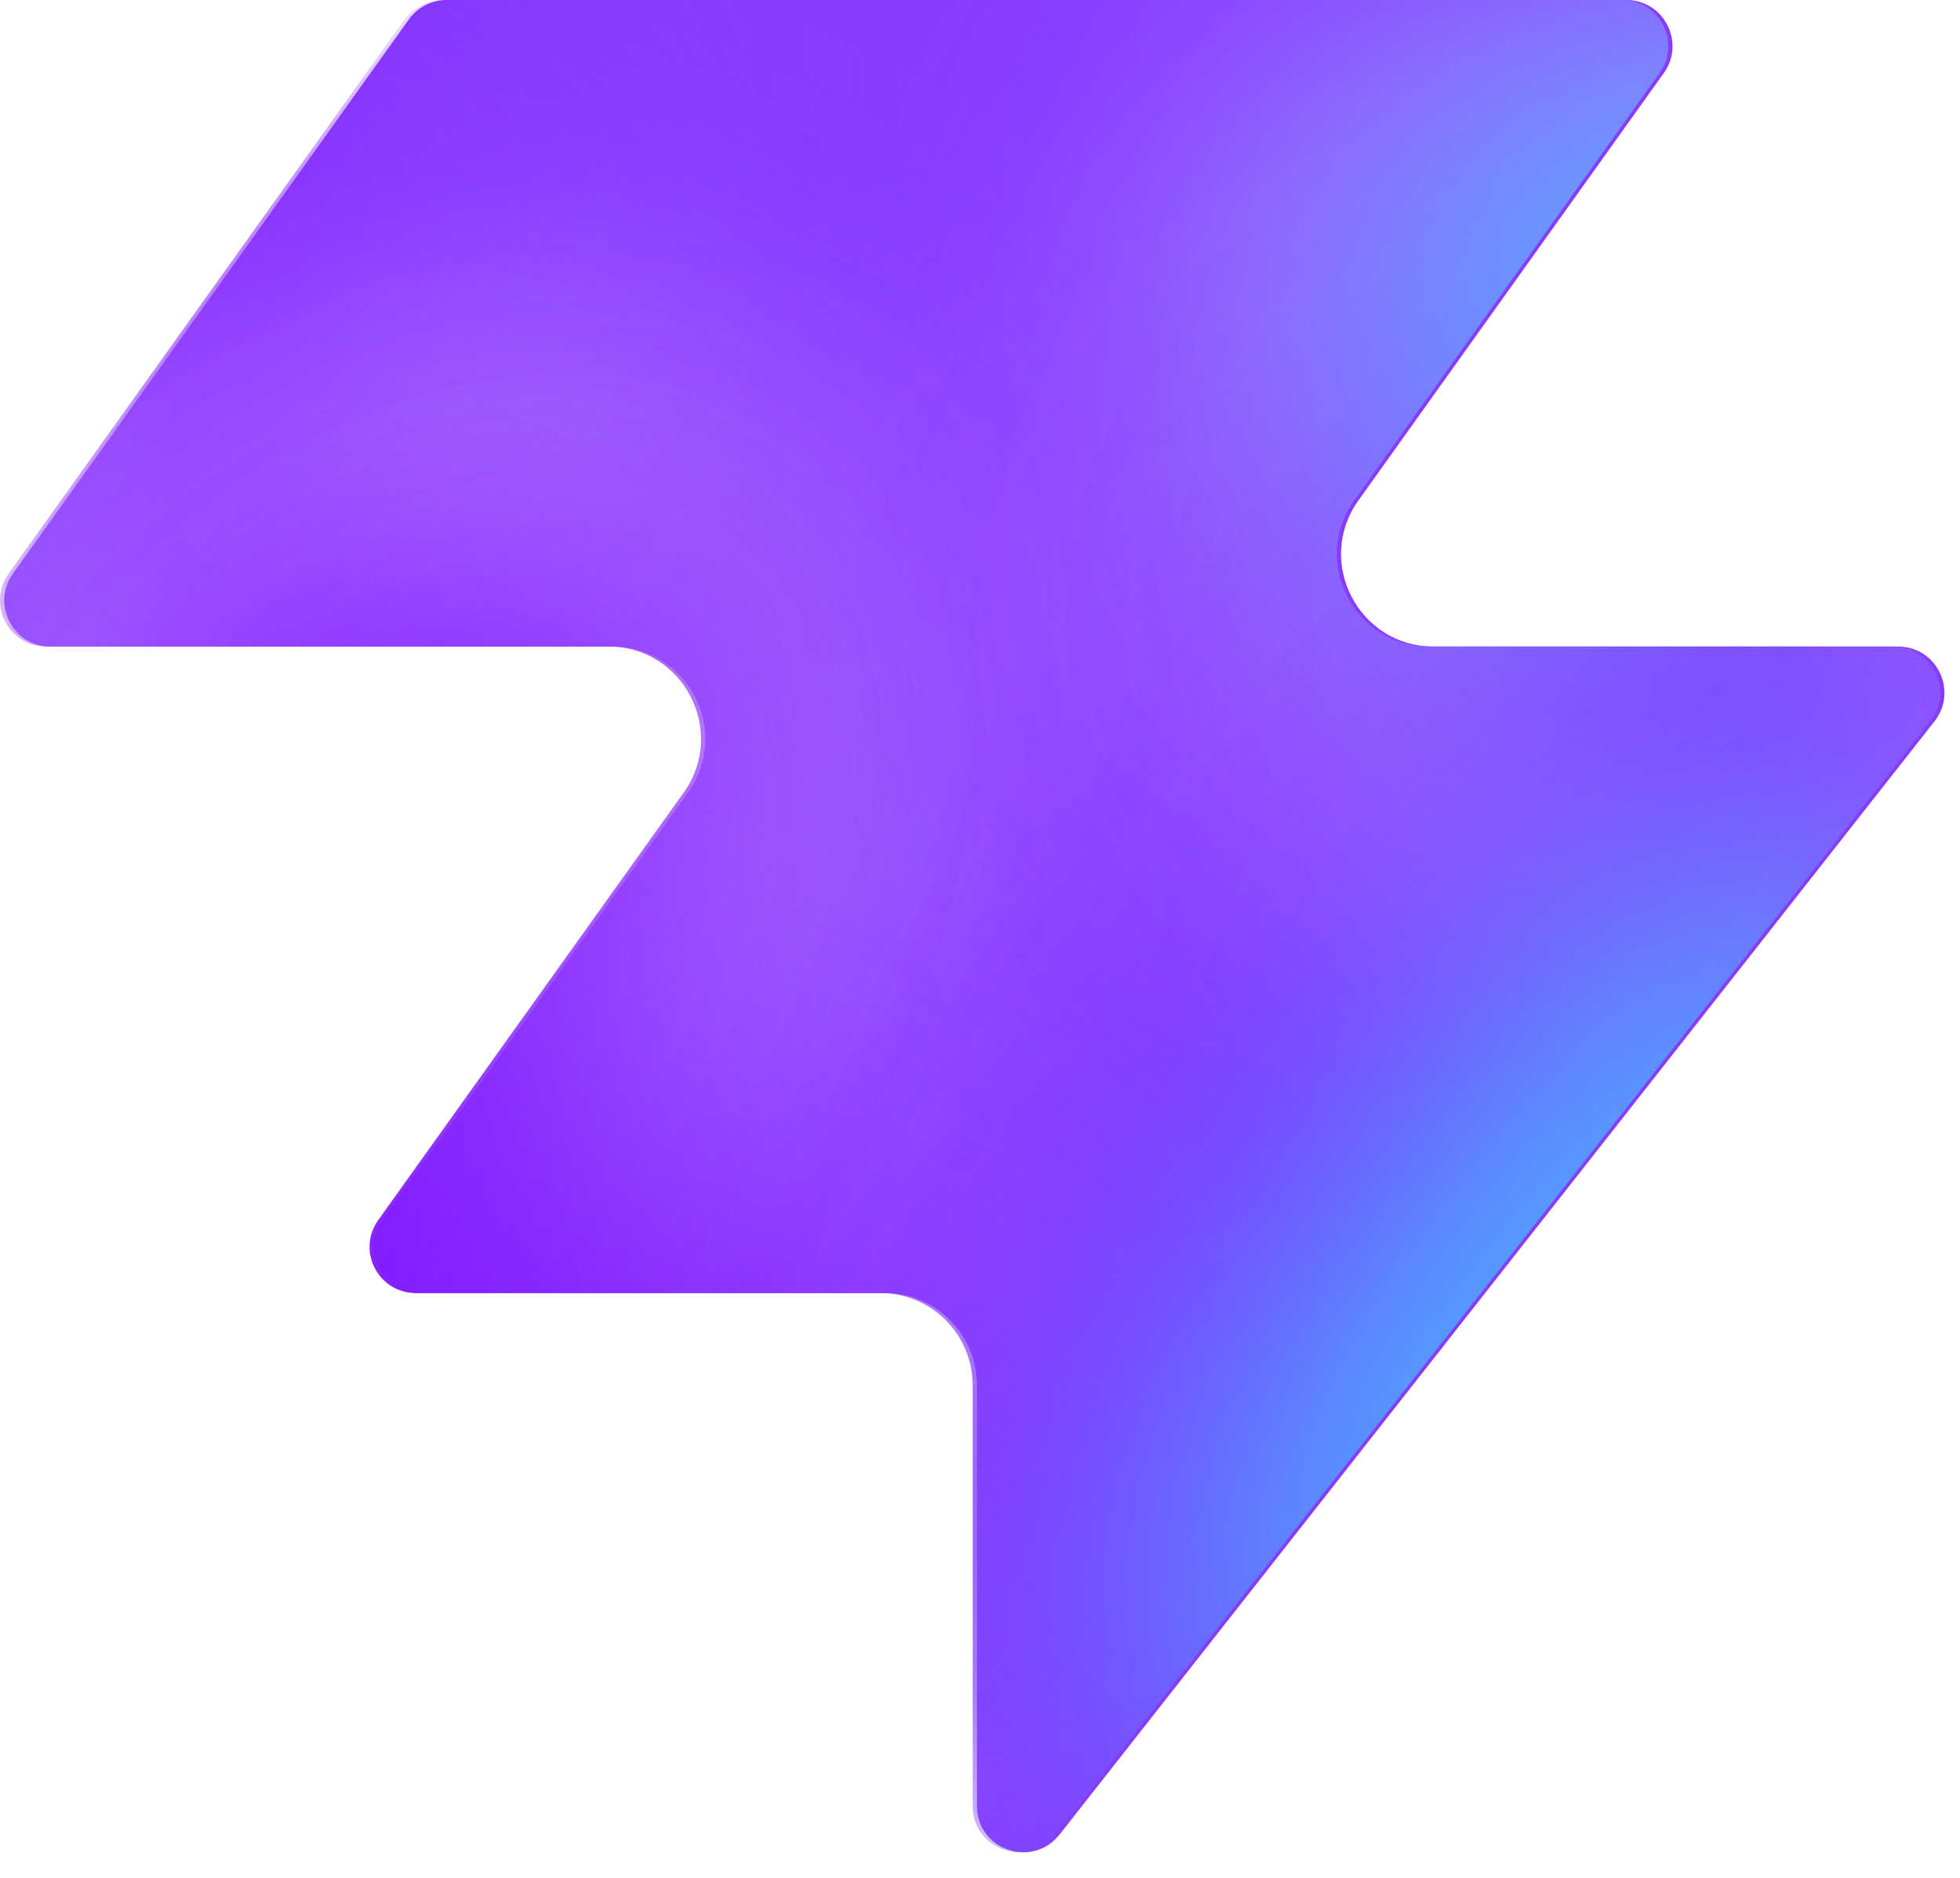
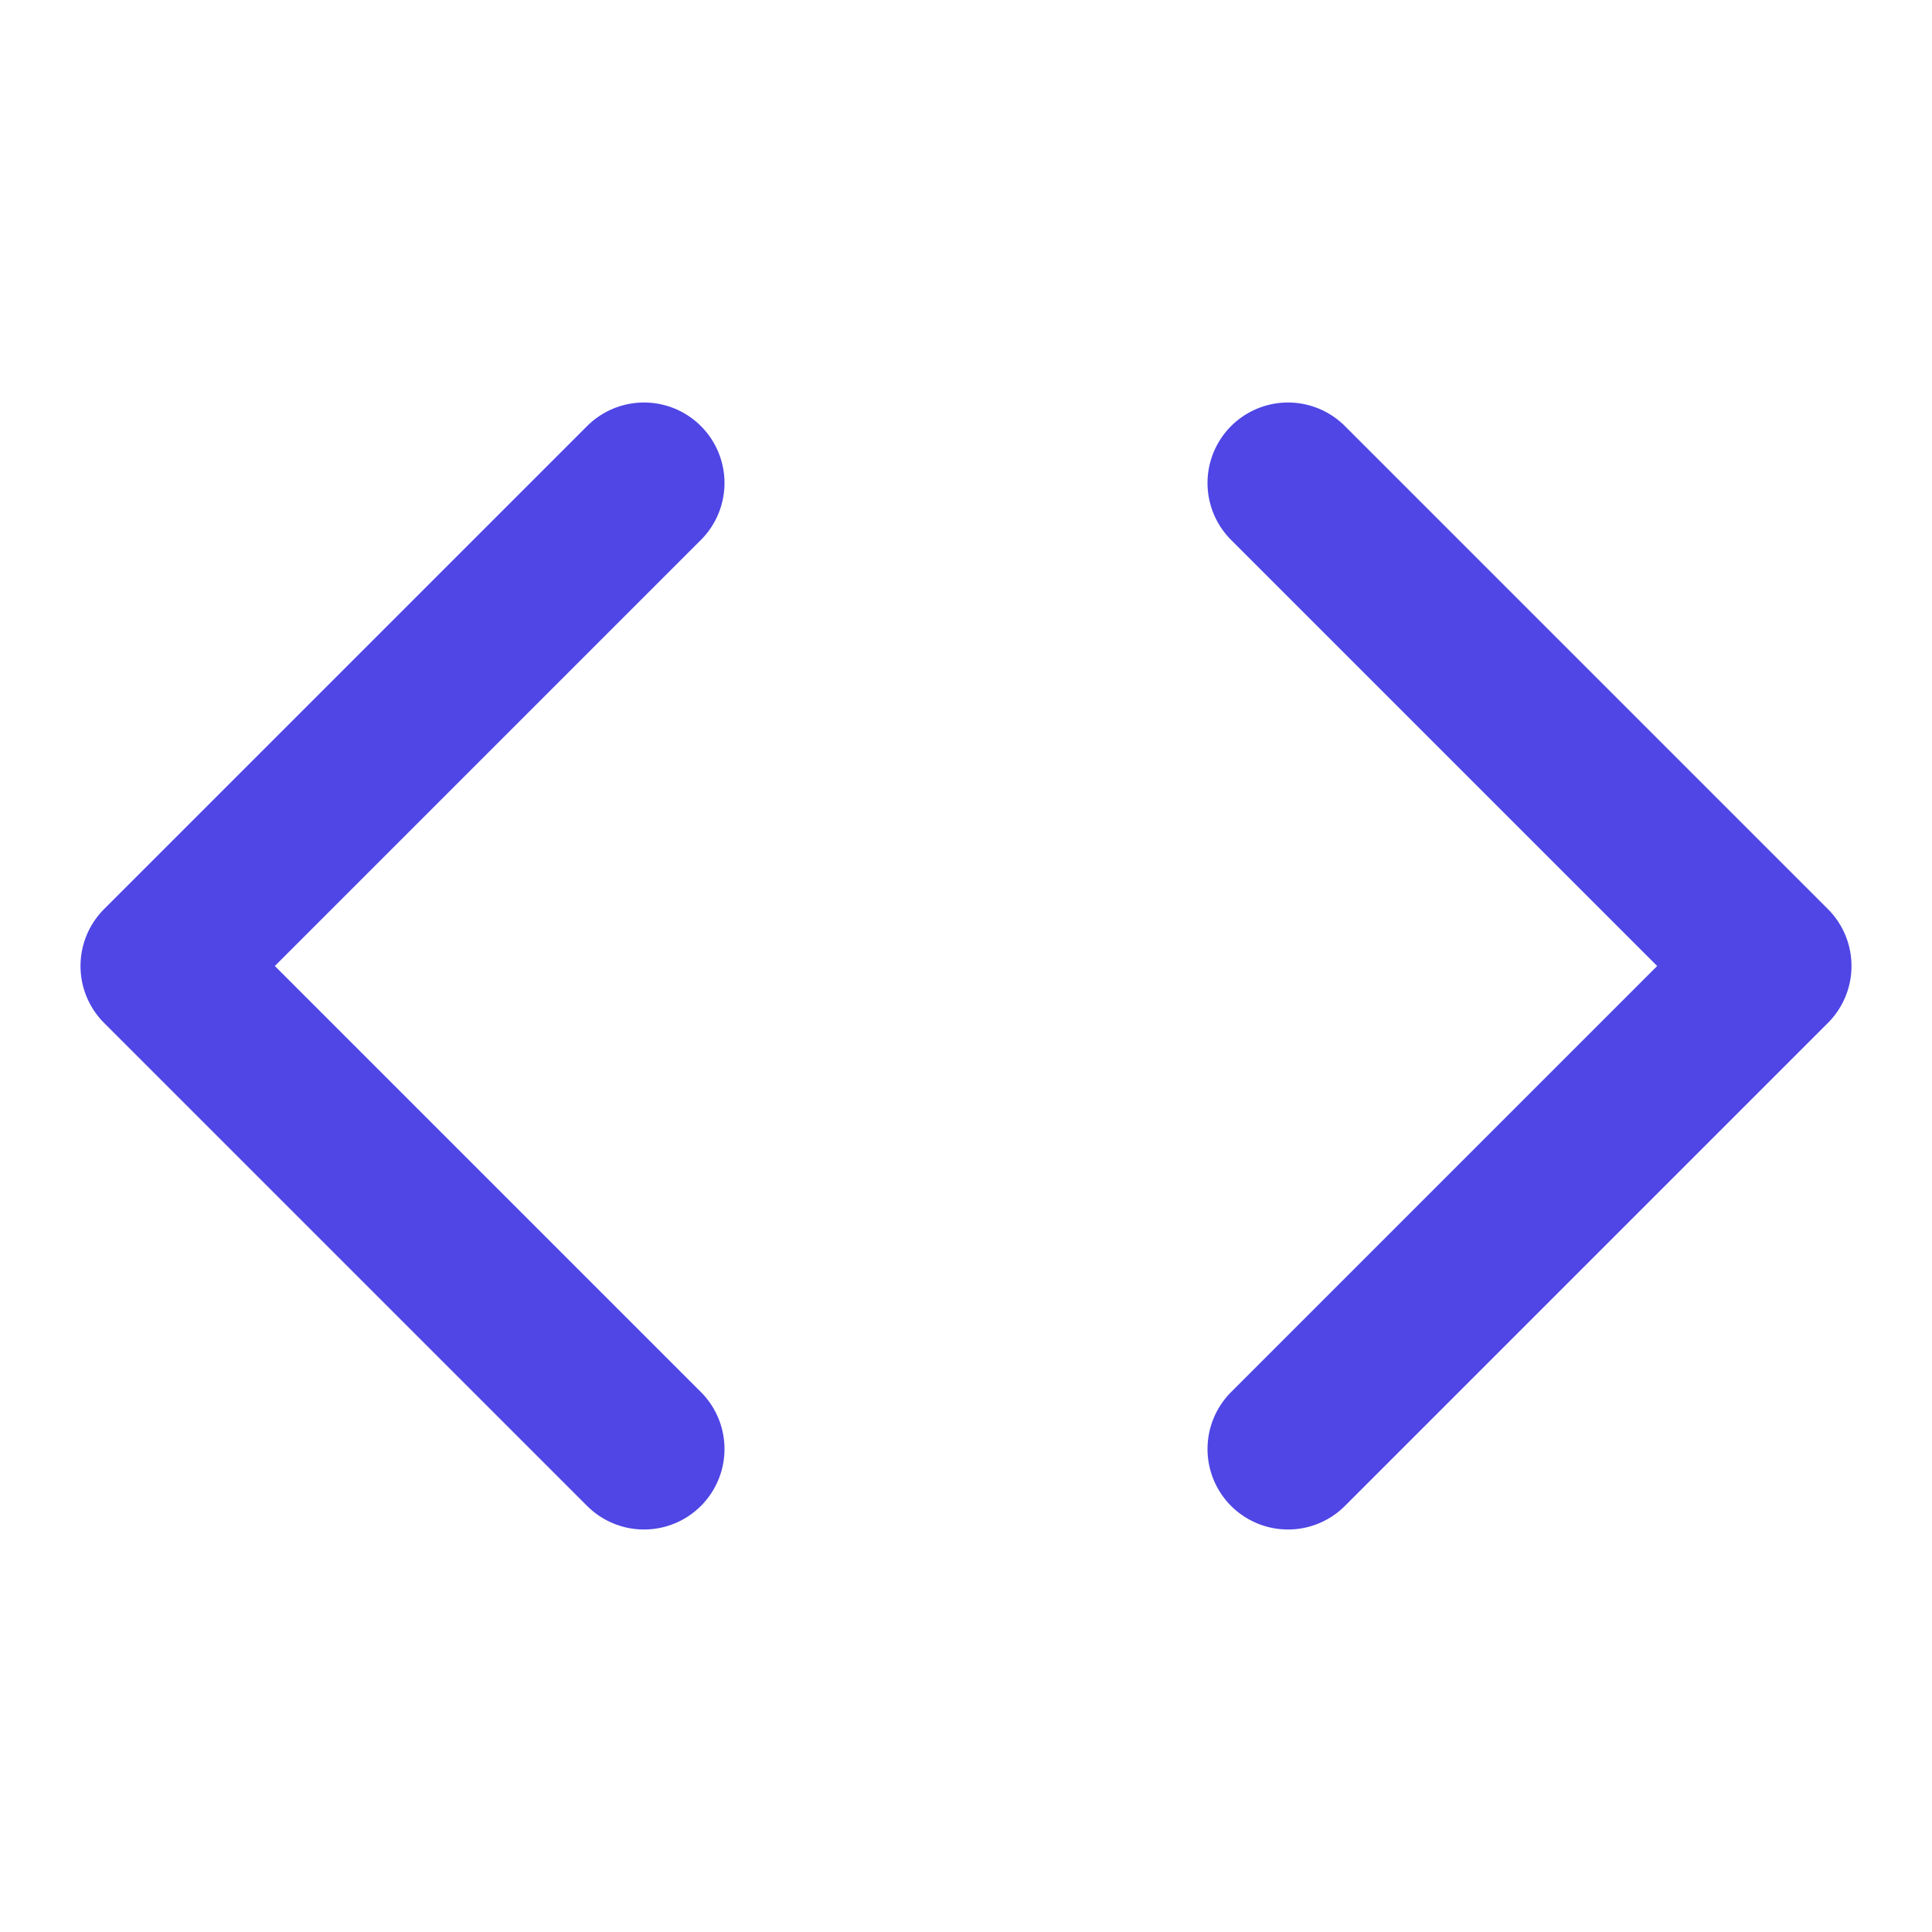
- <svg xmlns="http://www.w3.org/2000/svg" width="48" height="46" fill="none" viewBox="0 0 48 46">
-   <path fill="#863bff" d="M25.946 44.938c-.664.845-2.021.375-2.021-.698V33.937a2.26 2.26 0 0 0-2.262-2.262H10.287c-.92 0-1.456-1.04-.92-1.788l7.48-10.471c1.07-1.497 0-3.578-1.842-3.578H1.237c-.92 0-1.456-1.04-.92-1.788L10.013.474c.214-.297.556-.474.92-.474h28.894c.92 0 1.456 1.04.92 1.788l-7.48 10.471c-1.07 1.498 0 3.579 1.842 3.579h11.377c.943 0 1.473 1.088.89 1.83L25.947 44.94z" style="fill:#863bff;fill:color(display-p3 .525 .23 1);fill-opacity:1" />
-   <mask id="a" width="48" height="46" x="0" y="0" maskUnits="userSpaceOnUse" style="mask-type:alpha">
-     <path fill="#000" d="M25.842 44.938c-.664.844-2.021.375-2.021-.698V33.937a2.26 2.26 0 0 0-2.262-2.262H10.183c-.92 0-1.456-1.04-.92-1.788l7.48-10.471c1.07-1.498 0-3.579-1.842-3.579H1.133c-.92 0-1.456-1.04-.92-1.787L9.91.473c.214-.297.556-.474.92-.474h28.894c.92 0 1.456 1.04.92 1.788l-7.48 10.471c-1.07 1.498 0 3.578 1.842 3.578h11.377c.943 0 1.473 1.088.89 1.832L25.843 44.94z" style="fill:#000;fill-opacity:1" />
-   </mask>
-   <g mask="url(#a)">
-     <g filter="url(#b)">
-       <ellipse cx="5.508" cy="14.704" fill="#ede6ff" rx="5.508" ry="14.704" style="fill:#ede6ff;fill:color(display-p3 .927 .903 1);fill-opacity:1" transform="matrix(.00324 1 1 -.00324 -4.47 31.516)" />
-     </g>
-     <g filter="url(#c)">
-       <ellipse cx="10.399" cy="29.851" fill="#ede6ff" rx="10.399" ry="29.851" style="fill:#ede6ff;fill:color(display-p3 .927 .903 1);fill-opacity:1" transform="matrix(.00324 1 1 -.00324 -39.328 7.883)" />
-     </g>
-     <g filter="url(#d)">
-       <ellipse cx="5.508" cy="30.487" fill="#7e14ff" rx="5.508" ry="30.487" style="fill:#7e14ff;fill:color(display-p3 .492 .077 1);fill-opacity:1" transform="rotate(89.814 -25.913 -14.639)scale(1 -1)" />
-     </g>
-     <g filter="url(#e)">
-       <ellipse cx="5.508" cy="30.599" fill="#7e14ff" rx="5.508" ry="30.599" style="fill:#7e14ff;fill:color(display-p3 .492 .077 1);fill-opacity:1" transform="rotate(89.814 -32.644 -3.334)scale(1 -1)" />
-     </g>
-     <g filter="url(#f)">
-       <ellipse cx="5.508" cy="30.599" fill="#7e14ff" rx="5.508" ry="30.599" style="fill:#7e14ff;fill:color(display-p3 .492 .077 1);fill-opacity:1" transform="matrix(.00324 1 1 -.00324 -34.34 30.47)" />
-     </g>
-     <g filter="url(#g)">
-       <ellipse cx="14.072" cy="22.078" fill="#ede6ff" rx="14.072" ry="22.078" style="fill:#ede6ff;fill:color(display-p3 .927 .903 1);fill-opacity:1" transform="rotate(93.35 24.506 48.493)scale(-1 1)" />
-     </g>
-     <g filter="url(#h)">
-       <ellipse cx="3.47" cy="21.501" fill="#7e14ff" rx="3.47" ry="21.501" style="fill:#7e14ff;fill:color(display-p3 .492 .077 1);fill-opacity:1" transform="rotate(89.009 28.708 47.59)scale(-1 1)" />
-     </g>
-     <g filter="url(#i)">
-       <ellipse cx="3.47" cy="21.501" fill="#7e14ff" rx="3.47" ry="21.501" style="fill:#7e14ff;fill:color(display-p3 .492 .077 1);fill-opacity:1" transform="rotate(89.009 28.708 47.59)scale(-1 1)" />
-     </g>
-     <g filter="url(#j)">
-       <ellipse cx=".387" cy="8.972" fill="#7e14ff" rx="4.407" ry="29.108" style="fill:#7e14ff;fill:color(display-p3 .492 .077 1);fill-opacity:1" transform="rotate(39.51 .387 8.972)" />
-     </g>
-     <g filter="url(#k)">
-       <ellipse cx="47.523" cy="-6.092" fill="#7e14ff" rx="4.407" ry="29.108" style="fill:#7e14ff;fill:color(display-p3 .492 .077 1);fill-opacity:1" transform="rotate(37.892 47.523 -6.092)" />
-     </g>
-     <g filter="url(#l)">
-       <ellipse cx="41.412" cy="6.333" fill="#47bfff" rx="5.971" ry="9.665" style="fill:#47bfff;fill:color(display-p3 .28 .748 1);fill-opacity:1" transform="rotate(37.892 41.412 6.333)" />
-     </g>
-     <g filter="url(#m)">
-       <ellipse cx="-1.879" cy="38.332" fill="#7e14ff" rx="4.407" ry="29.108" style="fill:#7e14ff;fill:color(display-p3 .492 .077 1);fill-opacity:1" transform="rotate(37.892 -1.88 38.332)" />
-     </g>
-     <g filter="url(#n)">
-       <ellipse cx="-1.879" cy="38.332" fill="#7e14ff" rx="4.407" ry="29.108" style="fill:#7e14ff;fill:color(display-p3 .492 .077 1);fill-opacity:1" transform="rotate(37.892 -1.88 38.332)" />
-     </g>
-     <g filter="url(#o)">
-       <ellipse cx="35.651" cy="29.907" fill="#7e14ff" rx="4.407" ry="29.108" style="fill:#7e14ff;fill:color(display-p3 .492 .077 1);fill-opacity:1" transform="rotate(37.892 35.651 29.907)" />
-     </g>
-     <g filter="url(#p)">
-       <ellipse cx="38.418" cy="32.4" fill="#47bfff" rx="5.971" ry="15.297" style="fill:#47bfff;fill:color(display-p3 .28 .748 1);fill-opacity:1" transform="rotate(37.892 38.418 32.4)" />
-     </g>
-   </g>
-   <defs>
-     <filter id="b" width="60.045" height="41.654" x="-19.77" y="16.149" color-interpolation-filters="sRGB" filterUnits="userSpaceOnUse">
-       <feFlood flood-opacity="0" result="BackgroundImageFix" />
-       <feBlend in="SourceGraphic" in2="BackgroundImageFix" result="shape" />
-       <feGaussianBlur result="effect1_foregroundBlur_2002_17158" stdDeviation="7.659" />
-     </filter>
-     <filter id="c" width="90.34" height="51.437" x="-54.613" y="-7.533" color-interpolation-filters="sRGB" filterUnits="userSpaceOnUse">
-       <feFlood flood-opacity="0" result="BackgroundImageFix" />
-       <feBlend in="SourceGraphic" in2="BackgroundImageFix" result="shape" />
-       <feGaussianBlur result="effect1_foregroundBlur_2002_17158" stdDeviation="7.659" />
-     </filter>
-     <filter id="d" width="79.355" height="29.4" x="-49.64" y="2.03" color-interpolation-filters="sRGB" filterUnits="userSpaceOnUse">
-       <feFlood flood-opacity="0" result="BackgroundImageFix" />
-       <feBlend in="SourceGraphic" in2="BackgroundImageFix" result="shape" />
-       <feGaussianBlur result="effect1_foregroundBlur_2002_17158" stdDeviation="4.596" />
-     </filter>
-     <filter id="e" width="79.579" height="29.4" x="-45.045" y="20.029" color-interpolation-filters="sRGB" filterUnits="userSpaceOnUse">
-       <feFlood flood-opacity="0" result="BackgroundImageFix" />
-       <feBlend in="SourceGraphic" in2="BackgroundImageFix" result="shape" />
-       <feGaussianBlur result="effect1_foregroundBlur_2002_17158" stdDeviation="4.596" />
-     </filter>
-     <filter id="f" width="79.579" height="29.4" x="-43.513" y="21.178" color-interpolation-filters="sRGB" filterUnits="userSpaceOnUse">
-       <feFlood flood-opacity="0" result="BackgroundImageFix" />
-       <feBlend in="SourceGraphic" in2="BackgroundImageFix" result="shape" />
-       <feGaussianBlur result="effect1_foregroundBlur_2002_17158" stdDeviation="4.596" />
-     </filter>
-     <filter id="g" width="74.749" height="58.852" x="15.756" y="-17.901" color-interpolation-filters="sRGB" filterUnits="userSpaceOnUse">
-       <feFlood flood-opacity="0" result="BackgroundImageFix" />
-       <feBlend in="SourceGraphic" in2="BackgroundImageFix" result="shape" />
-       <feGaussianBlur result="effect1_foregroundBlur_2002_17158" stdDeviation="7.659" />
-     </filter>
-     <filter id="h" width="61.377" height="25.362" x="23.548" y="2.284" color-interpolation-filters="sRGB" filterUnits="userSpaceOnUse">
-       <feFlood flood-opacity="0" result="BackgroundImageFix" />
-       <feBlend in="SourceGraphic" in2="BackgroundImageFix" result="shape" />
-       <feGaussianBlur result="effect1_foregroundBlur_2002_17158" stdDeviation="4.596" />
-     </filter>
-     <filter id="i" width="61.377" height="25.362" x="23.548" y="2.284" color-interpolation-filters="sRGB" filterUnits="userSpaceOnUse">
-       <feFlood flood-opacity="0" result="BackgroundImageFix" />
-       <feBlend in="SourceGraphic" in2="BackgroundImageFix" result="shape" />
-       <feGaussianBlur result="effect1_foregroundBlur_2002_17158" stdDeviation="4.596" />
-     </filter>
-     <filter id="j" width="56.045" height="63.649" x="-27.636" y="-22.853" color-interpolation-filters="sRGB" filterUnits="userSpaceOnUse">
-       <feFlood flood-opacity="0" result="BackgroundImageFix" />
-       <feBlend in="SourceGraphic" in2="BackgroundImageFix" result="shape" />
-       <feGaussianBlur result="effect1_foregroundBlur_2002_17158" stdDeviation="4.596" />
-     </filter>
-     <filter id="k" width="54.814" height="64.646" x="20.116" y="-38.415" color-interpolation-filters="sRGB" filterUnits="userSpaceOnUse">
-       <feFlood flood-opacity="0" result="BackgroundImageFix" />
-       <feBlend in="SourceGraphic" in2="BackgroundImageFix" result="shape" />
-       <feGaussianBlur result="effect1_foregroundBlur_2002_17158" stdDeviation="4.596" />
-     </filter>
-     <filter id="l" width="33.541" height="35.313" x="24.641" y="-11.323" color-interpolation-filters="sRGB" filterUnits="userSpaceOnUse">
-       <feFlood flood-opacity="0" result="BackgroundImageFix" />
-       <feBlend in="SourceGraphic" in2="BackgroundImageFix" result="shape" />
-       <feGaussianBlur result="effect1_foregroundBlur_2002_17158" stdDeviation="4.596" />
-     </filter>
-     <filter id="m" width="54.814" height="64.646" x="-29.286" y="6.009" color-interpolation-filters="sRGB" filterUnits="userSpaceOnUse">
-       <feFlood flood-opacity="0" result="BackgroundImageFix" />
-       <feBlend in="SourceGraphic" in2="BackgroundImageFix" result="shape" />
-       <feGaussianBlur result="effect1_foregroundBlur_2002_17158" stdDeviation="4.596" />
-     </filter>
-     <filter id="n" width="54.814" height="64.646" x="-29.286" y="6.009" color-interpolation-filters="sRGB" filterUnits="userSpaceOnUse">
-       <feFlood flood-opacity="0" result="BackgroundImageFix" />
-       <feBlend in="SourceGraphic" in2="BackgroundImageFix" result="shape" />
-       <feGaussianBlur result="effect1_foregroundBlur_2002_17158" stdDeviation="4.596" />
-     </filter>
-     <filter id="o" width="54.814" height="64.646" x="8.244" y="-2.416" color-interpolation-filters="sRGB" filterUnits="userSpaceOnUse">
-       <feFlood flood-opacity="0" result="BackgroundImageFix" />
-       <feBlend in="SourceGraphic" in2="BackgroundImageFix" result="shape" />
-       <feGaussianBlur result="effect1_foregroundBlur_2002_17158" stdDeviation="4.596" />
-     </filter>
-     <filter id="p" width="39.409" height="43.623" x="18.713" y="10.588" color-interpolation-filters="sRGB" filterUnits="userSpaceOnUse">
-       <feFlood flood-opacity="0" result="BackgroundImageFix" />
-       <feBlend in="SourceGraphic" in2="BackgroundImageFix" result="shape" />
-       <feGaussianBlur result="effect1_foregroundBlur_2002_17158" stdDeviation="4.596" />
-     </filter>
-   </defs>
+ <svg xmlns="http://www.w3.org/2000/svg" viewBox="0 0 24 24" fill="none" stroke="#4f46e5" stroke-width="2" stroke-linecap="round" stroke-linejoin="round">
+   <polyline points="16 18 22 12 16 6" />
+   <polyline points="8 6 2 12 8 18" />
</svg>
